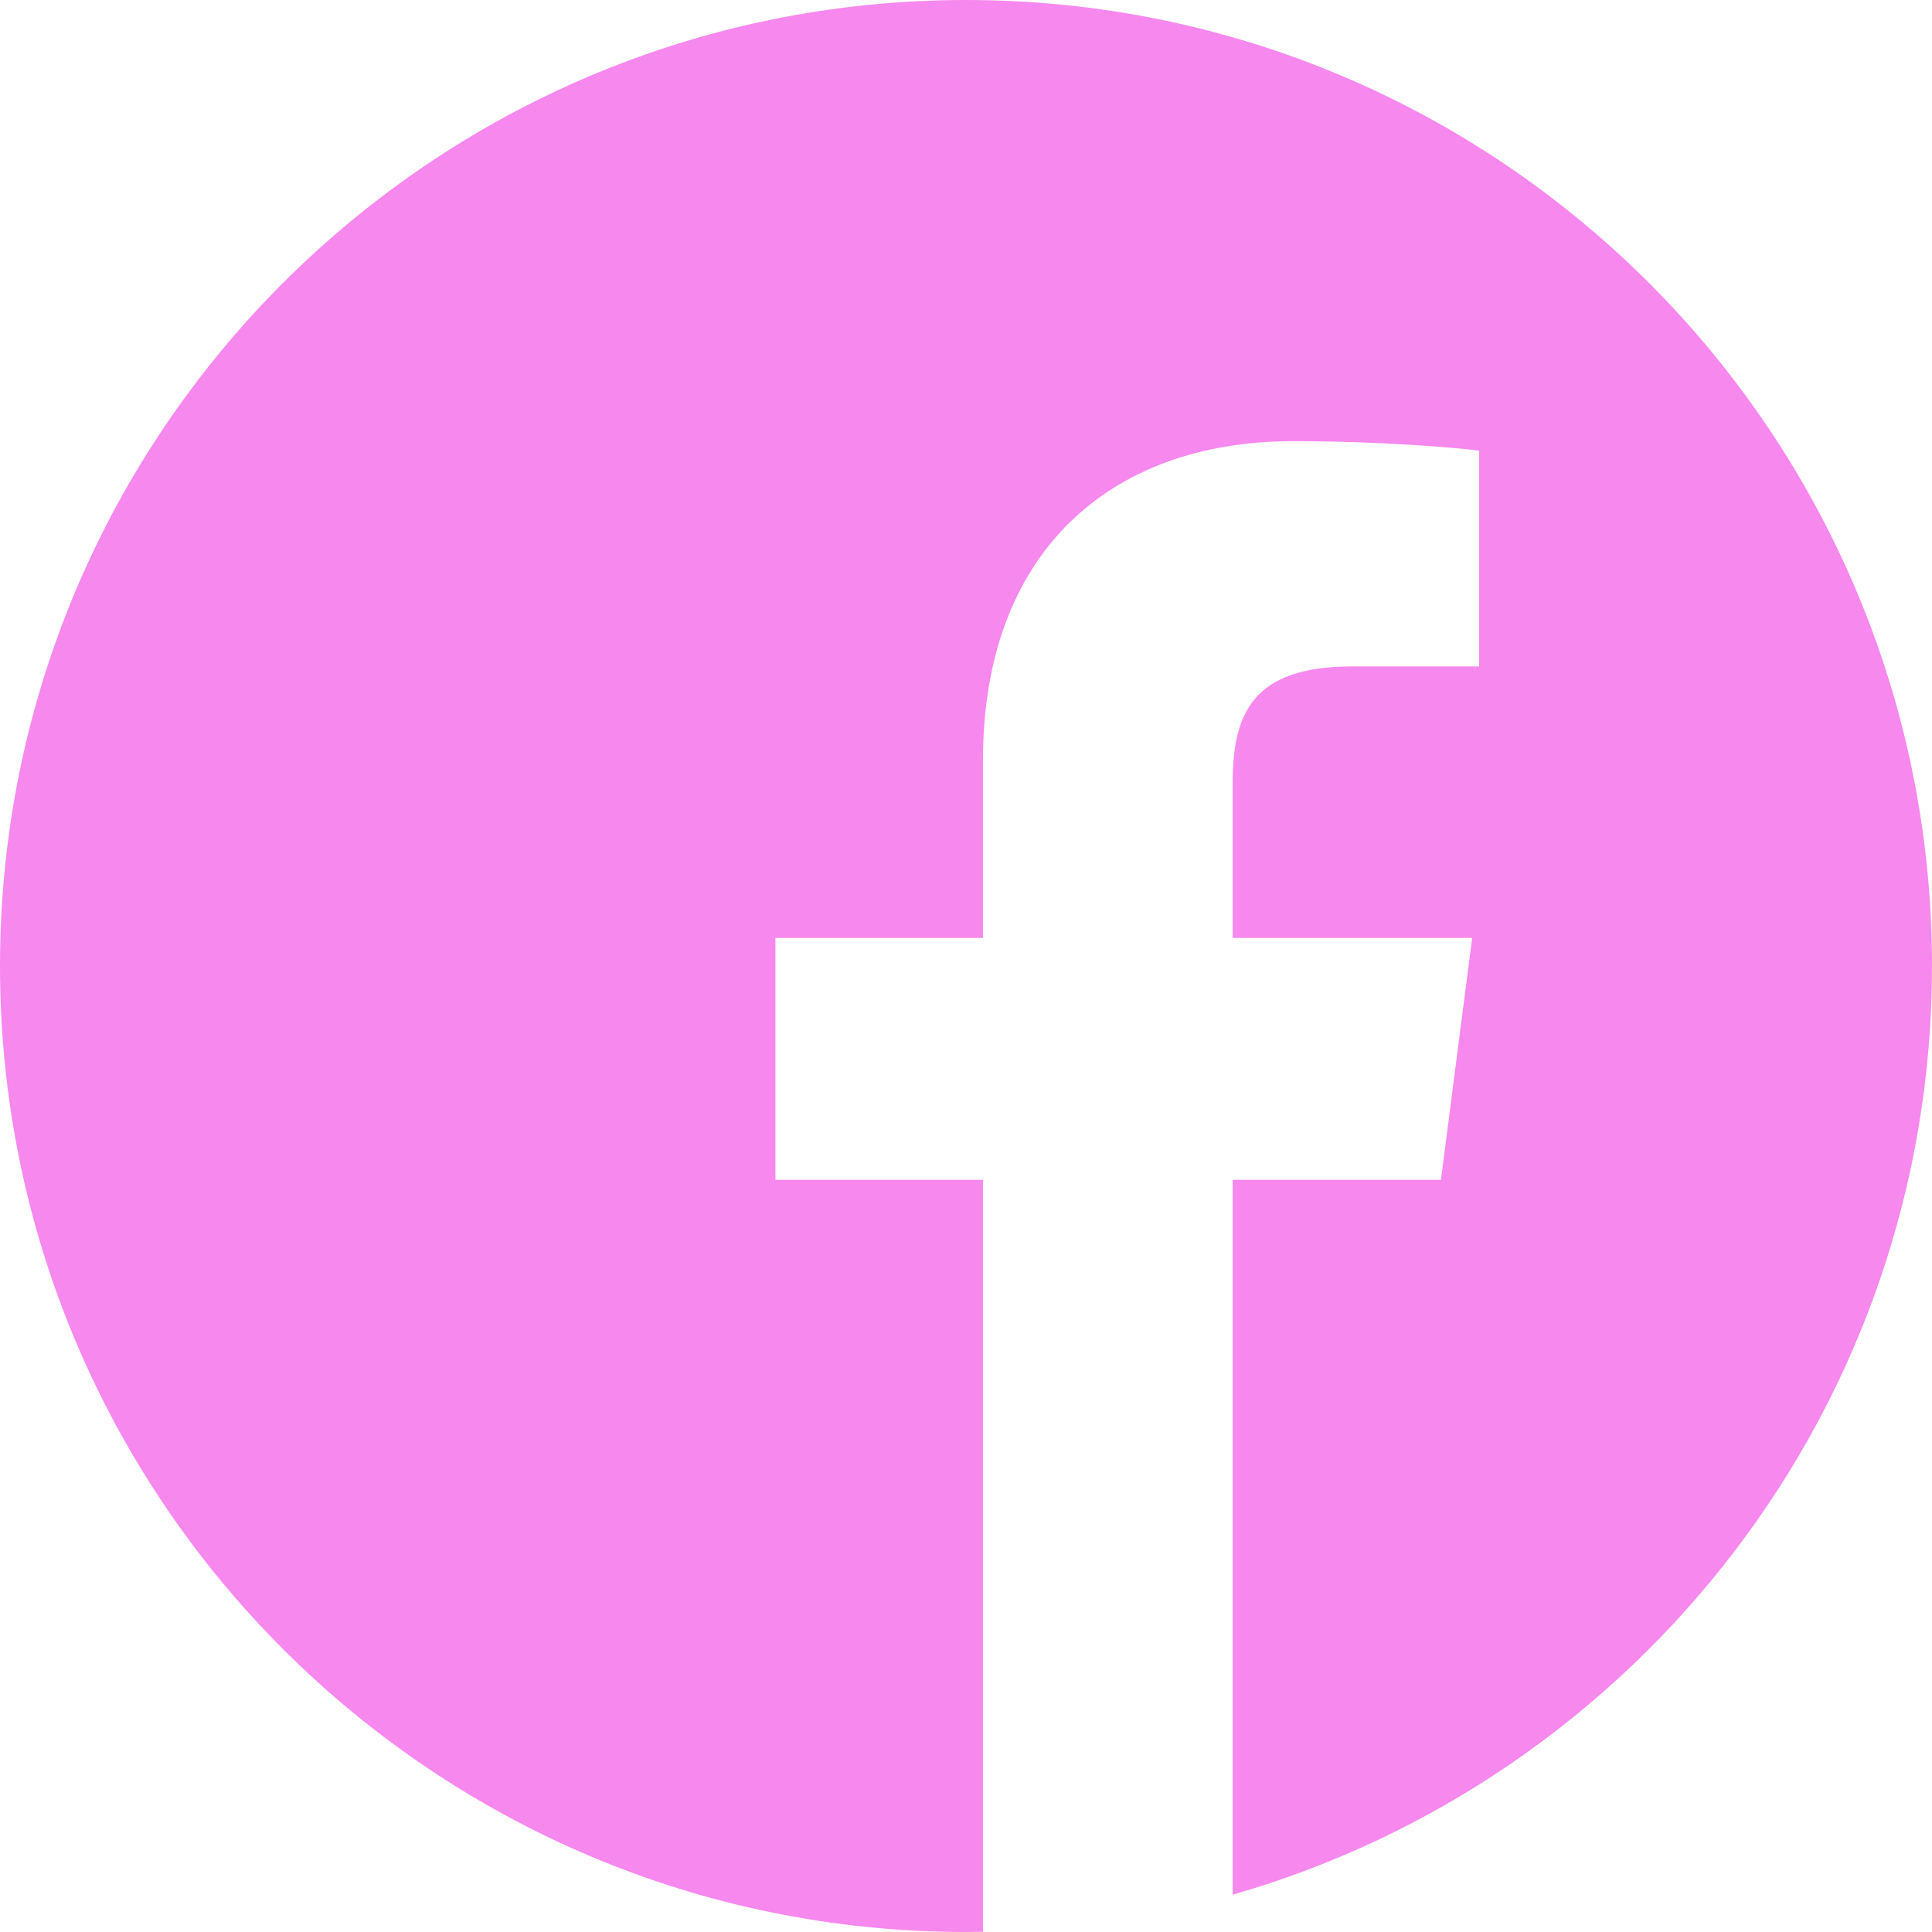
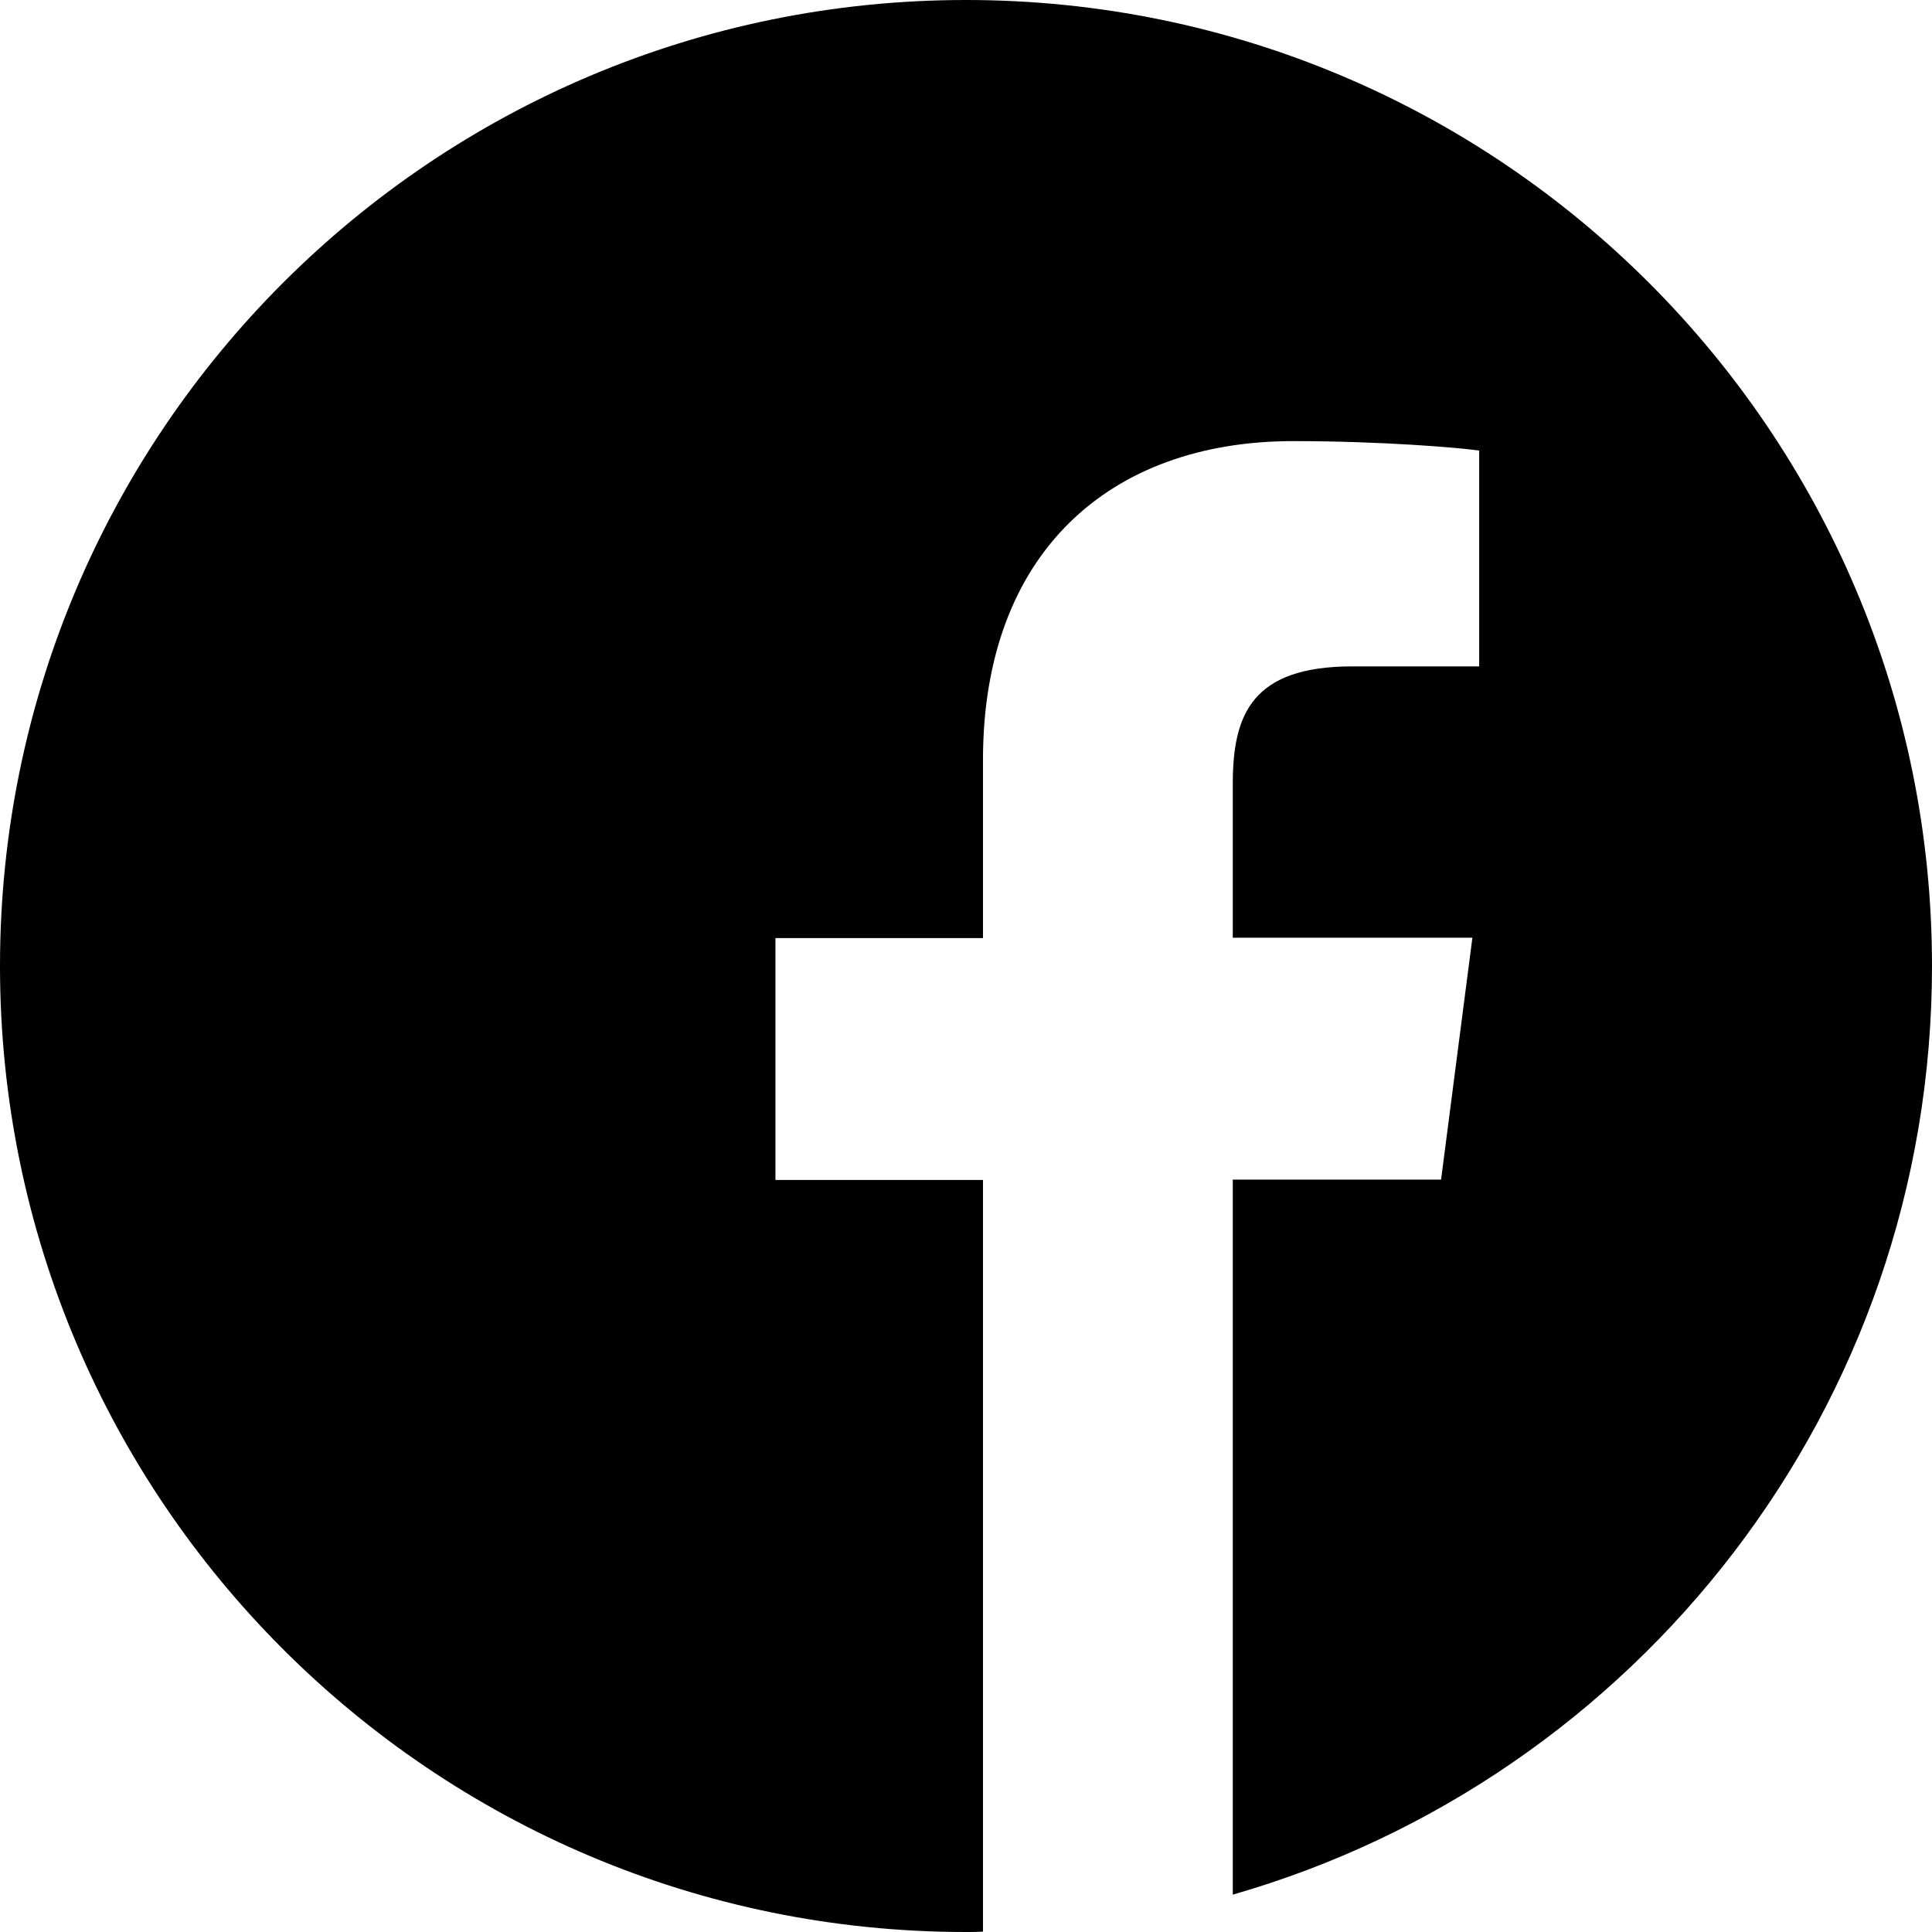
- <svg xmlns="http://www.w3.org/2000/svg" height="40px" viewBox="0 0 512 512" class="">
-   <g>
-     <path d="m297.277 508.668c-2.133.348-4.273.668-6.422.961 2.148-.293 4.289-.613 6.422-.961zm0 0" data-original="#000000" class="active-path" data-old_color="#000000" fill="#F788EE" />
-     <path d="m302.398 507.793c-1.02.188-2.039.359-3.059.535 1.02-.176 2.039-.348 3.059-.535zm0 0" data-original="#000000" class="active-path" data-old_color="#000000" fill="#F788EE" />
-     <path d="m285.137 510.34c-2.496.281-5.008.531-7.527.742 2.52-.211 5.031-.461 7.527-.742zm0 0" data-original="#000000" class="active-path" data-old_color="#000000" fill="#F788EE" />
-     <path d="m290.055 509.738c-1.199.16-2.406.309-3.609.449 1.203-.141 2.41-.289 3.609-.449zm0 0" data-original="#000000" class="active-path" data-old_color="#000000" fill="#F788EE" />
-     <path d="m309.367 506.41c-.898.191-1.801.383-2.703.566.902-.184 1.805-.375 2.703-.566zm0 0" data-original="#000000" class="active-path" data-old_color="#000000" fill="#F788EE" />
-     <path d="m326.664 502.113c-.727.207-1.453.402-2.18.605.727-.203 1.453-.398 2.18-.605zm0 0" data-original="#000000" class="active-path" data-old_color="#000000" fill="#F788EE" />
-     <path d="m321.434 503.543c-.789.207-1.582.418-2.375.617.793-.199 1.586-.406 2.375-.617zm0 0" data-original="#000000" class="active-path" data-old_color="#000000" fill="#F788EE" />
-     <path d="m314.59 505.254c-.836.195-1.68.379-2.523.566.844-.188 1.688-.371 2.523-.566zm0 0" data-original="#000000" class="active-path" data-old_color="#000000" fill="#F788EE" />
-     <path d="m277.527 511.09c-1.348.113-2.695.215-4.047.305 1.352-.09 2.699-.191 4.047-.305zm0 0" data-original="#000000" class="active-path" data-old_color="#000000" fill="#F788EE" />
-     <path d="m512 256c0-141.363-114.637-256-256-256s-256 114.637-256 256 114.637 256 256 256c1.504 0 3-.031 4.5-.059v-199.285h-55v-64.098h55v-47.168c0-54.703 33.395-84.477 82.191-84.477 23.367 0 43.453 1.742 49.309 2.52v57.172h-33.648c-26.547 0-31.688 12.617-31.688 31.129v40.824h63.477l-8.273 64.098h-55.203v189.453c107.004-30.676 185.336-129.258 185.336-246.109zm0 0" data-original="#000000" class="active-path" data-old_color="#000000" fill="#F788EE" />
-     <path d="m272.914 511.43c-2.664.172-5.34.309-8.023.398 2.684-.09 5.359-.227 8.023-.398zm0 0" data-original="#000000" class="active-path" data-old_color="#000000" fill="#F788EE" />
-     <path d="m264.754 511.836c-1.414.047-2.832.082-4.25.105 1.418-.023 2.836-.059 4.25-.105zm0 0" data-original="#000000" class="active-path" data-old_color="#000000" fill="#F788EE" />
-   </g>
+ <svg xmlns="http://www.w3.org/2000/svg" id="Capa_1" enable-background="new 0 0 512 512" height="40px" viewBox="0 0 512 512">
+   <path d="m512 256c0-141.4-114.6-256-256-256s-256 114.6-256 256 114.6 256 256 256c1.5 0 3 0 4.5-.1v-199.2h-55v-64.1h55v-47.2c0-54.7 33.4-84.5 82.2-84.5 23.4 0 43.5 1.7 49.3 2.5v57.2h-33.6c-26.5 0-31.7 12.6-31.7 31.1v40.8h63.5l-8.3 64.1h-55.2v189.5c107-30.7 185.3-129.2 185.3-246.1z" />
</svg>
